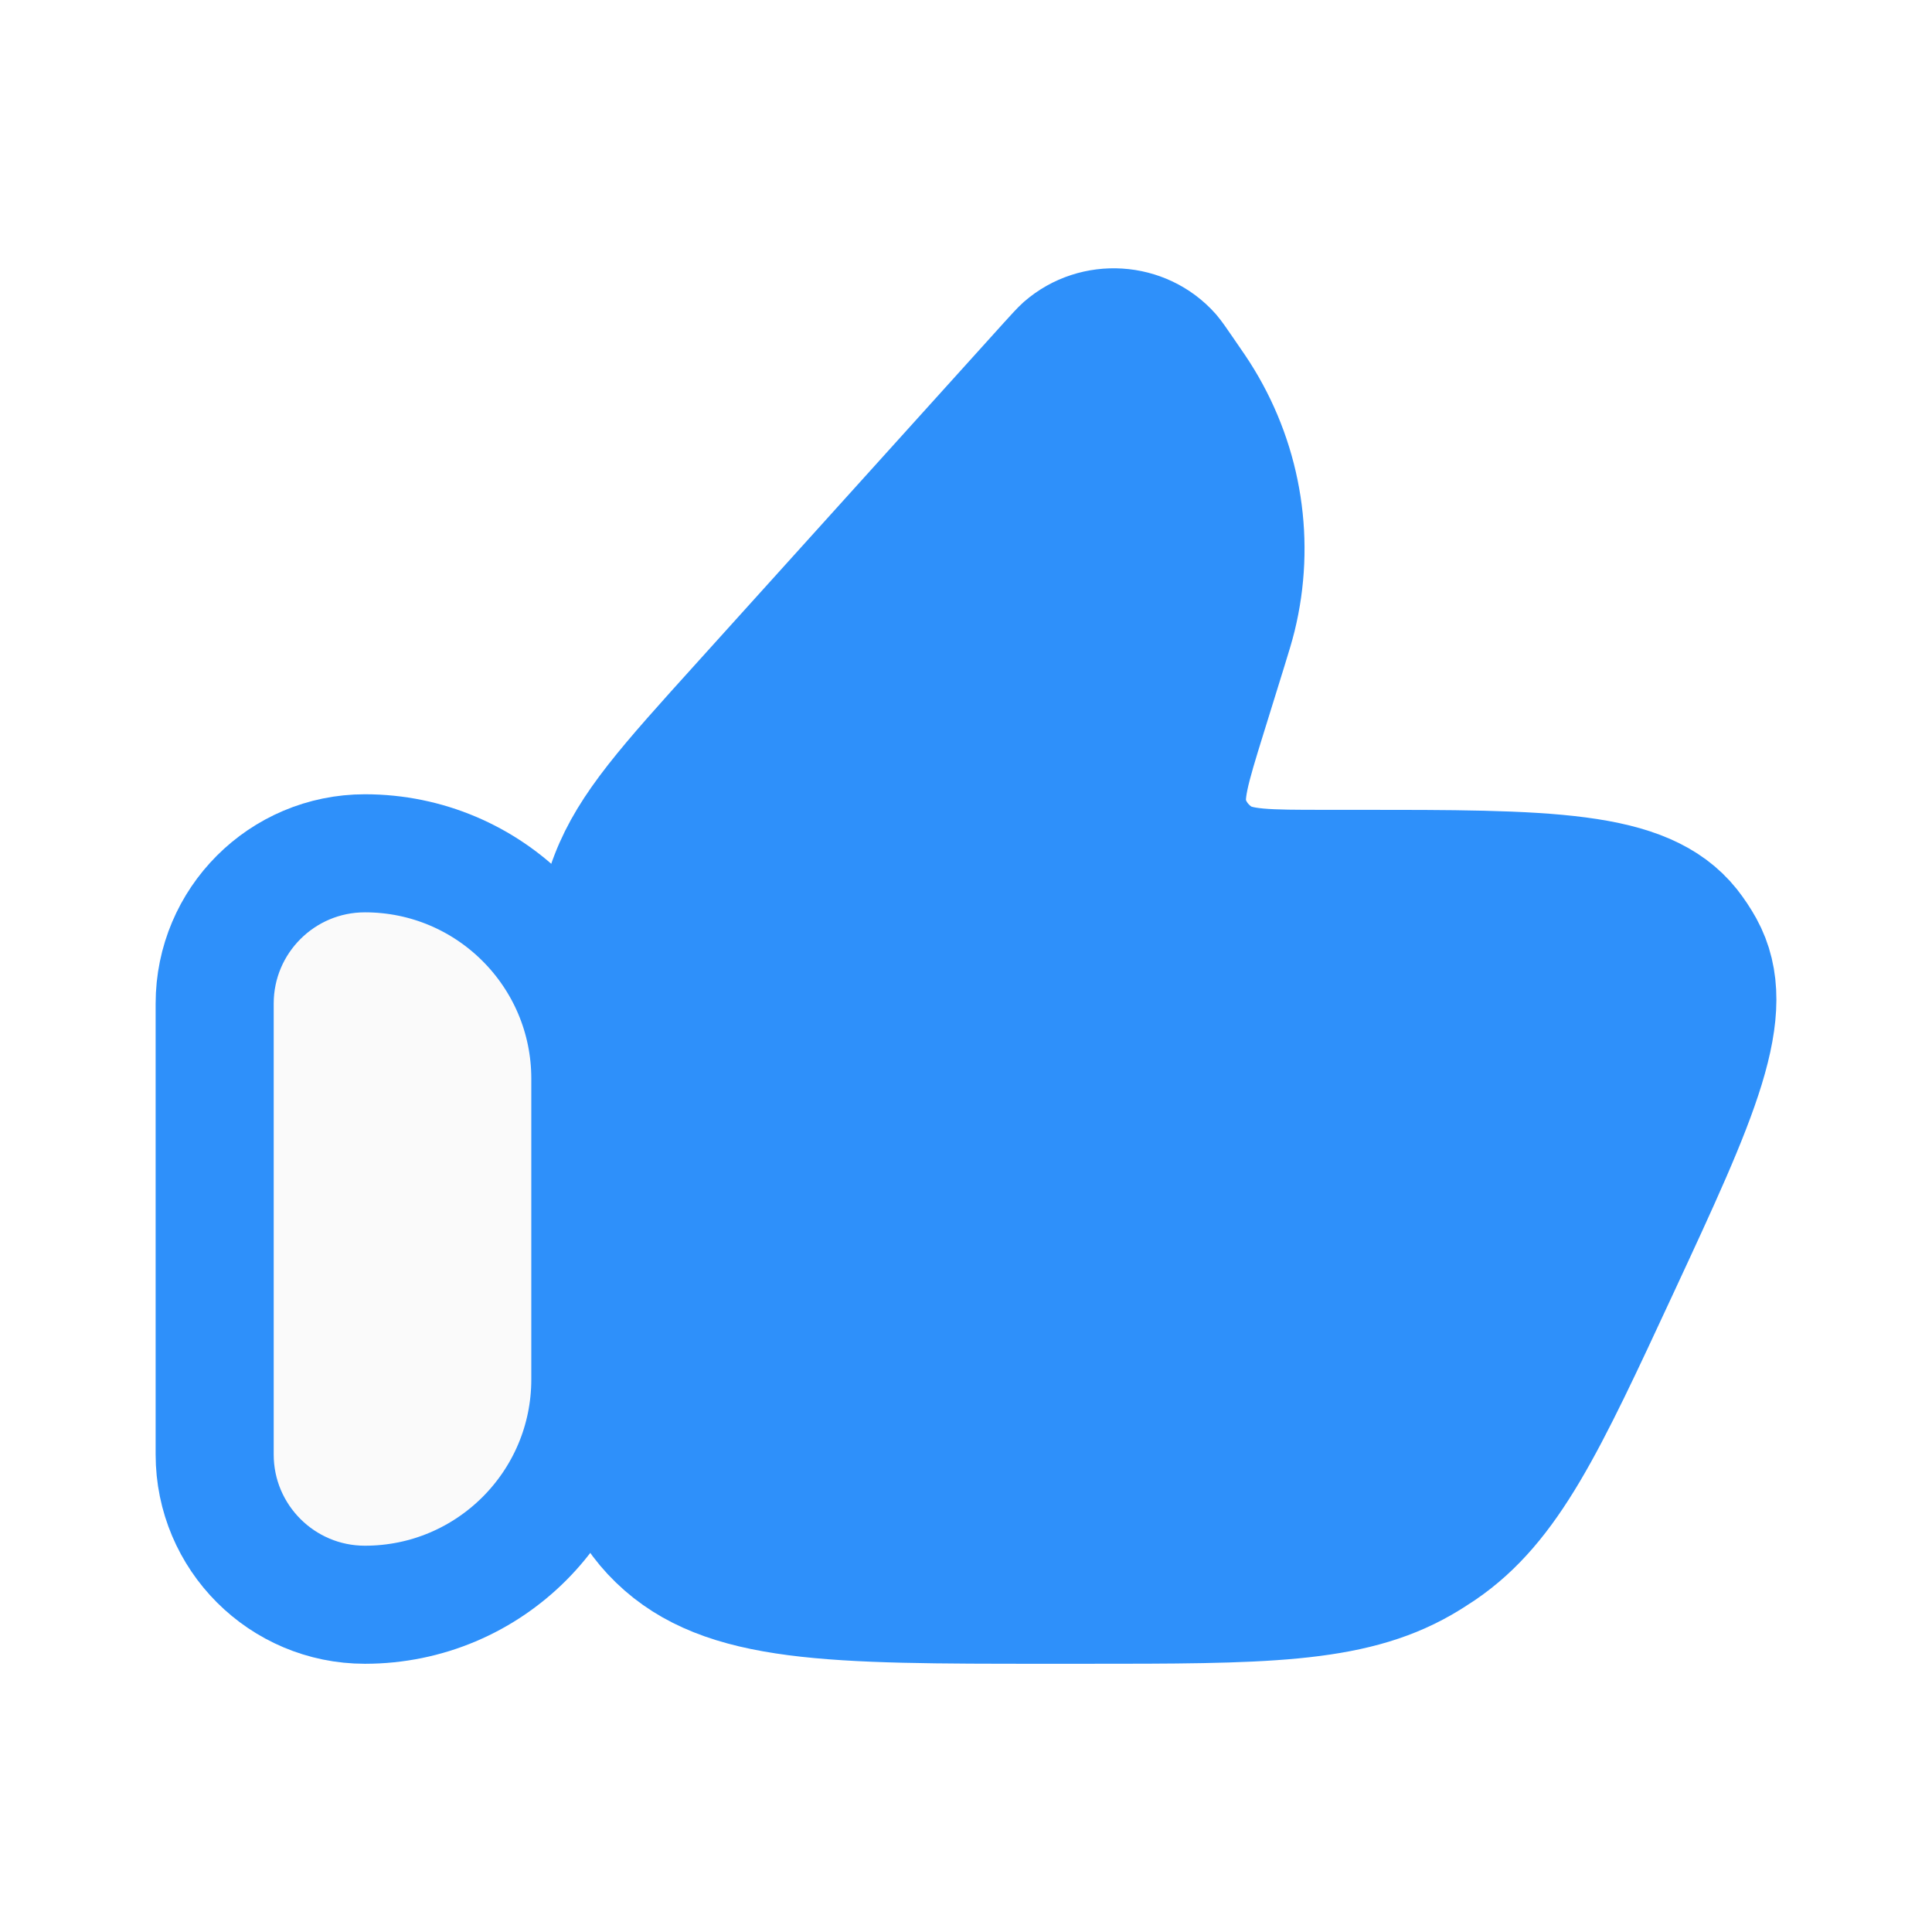
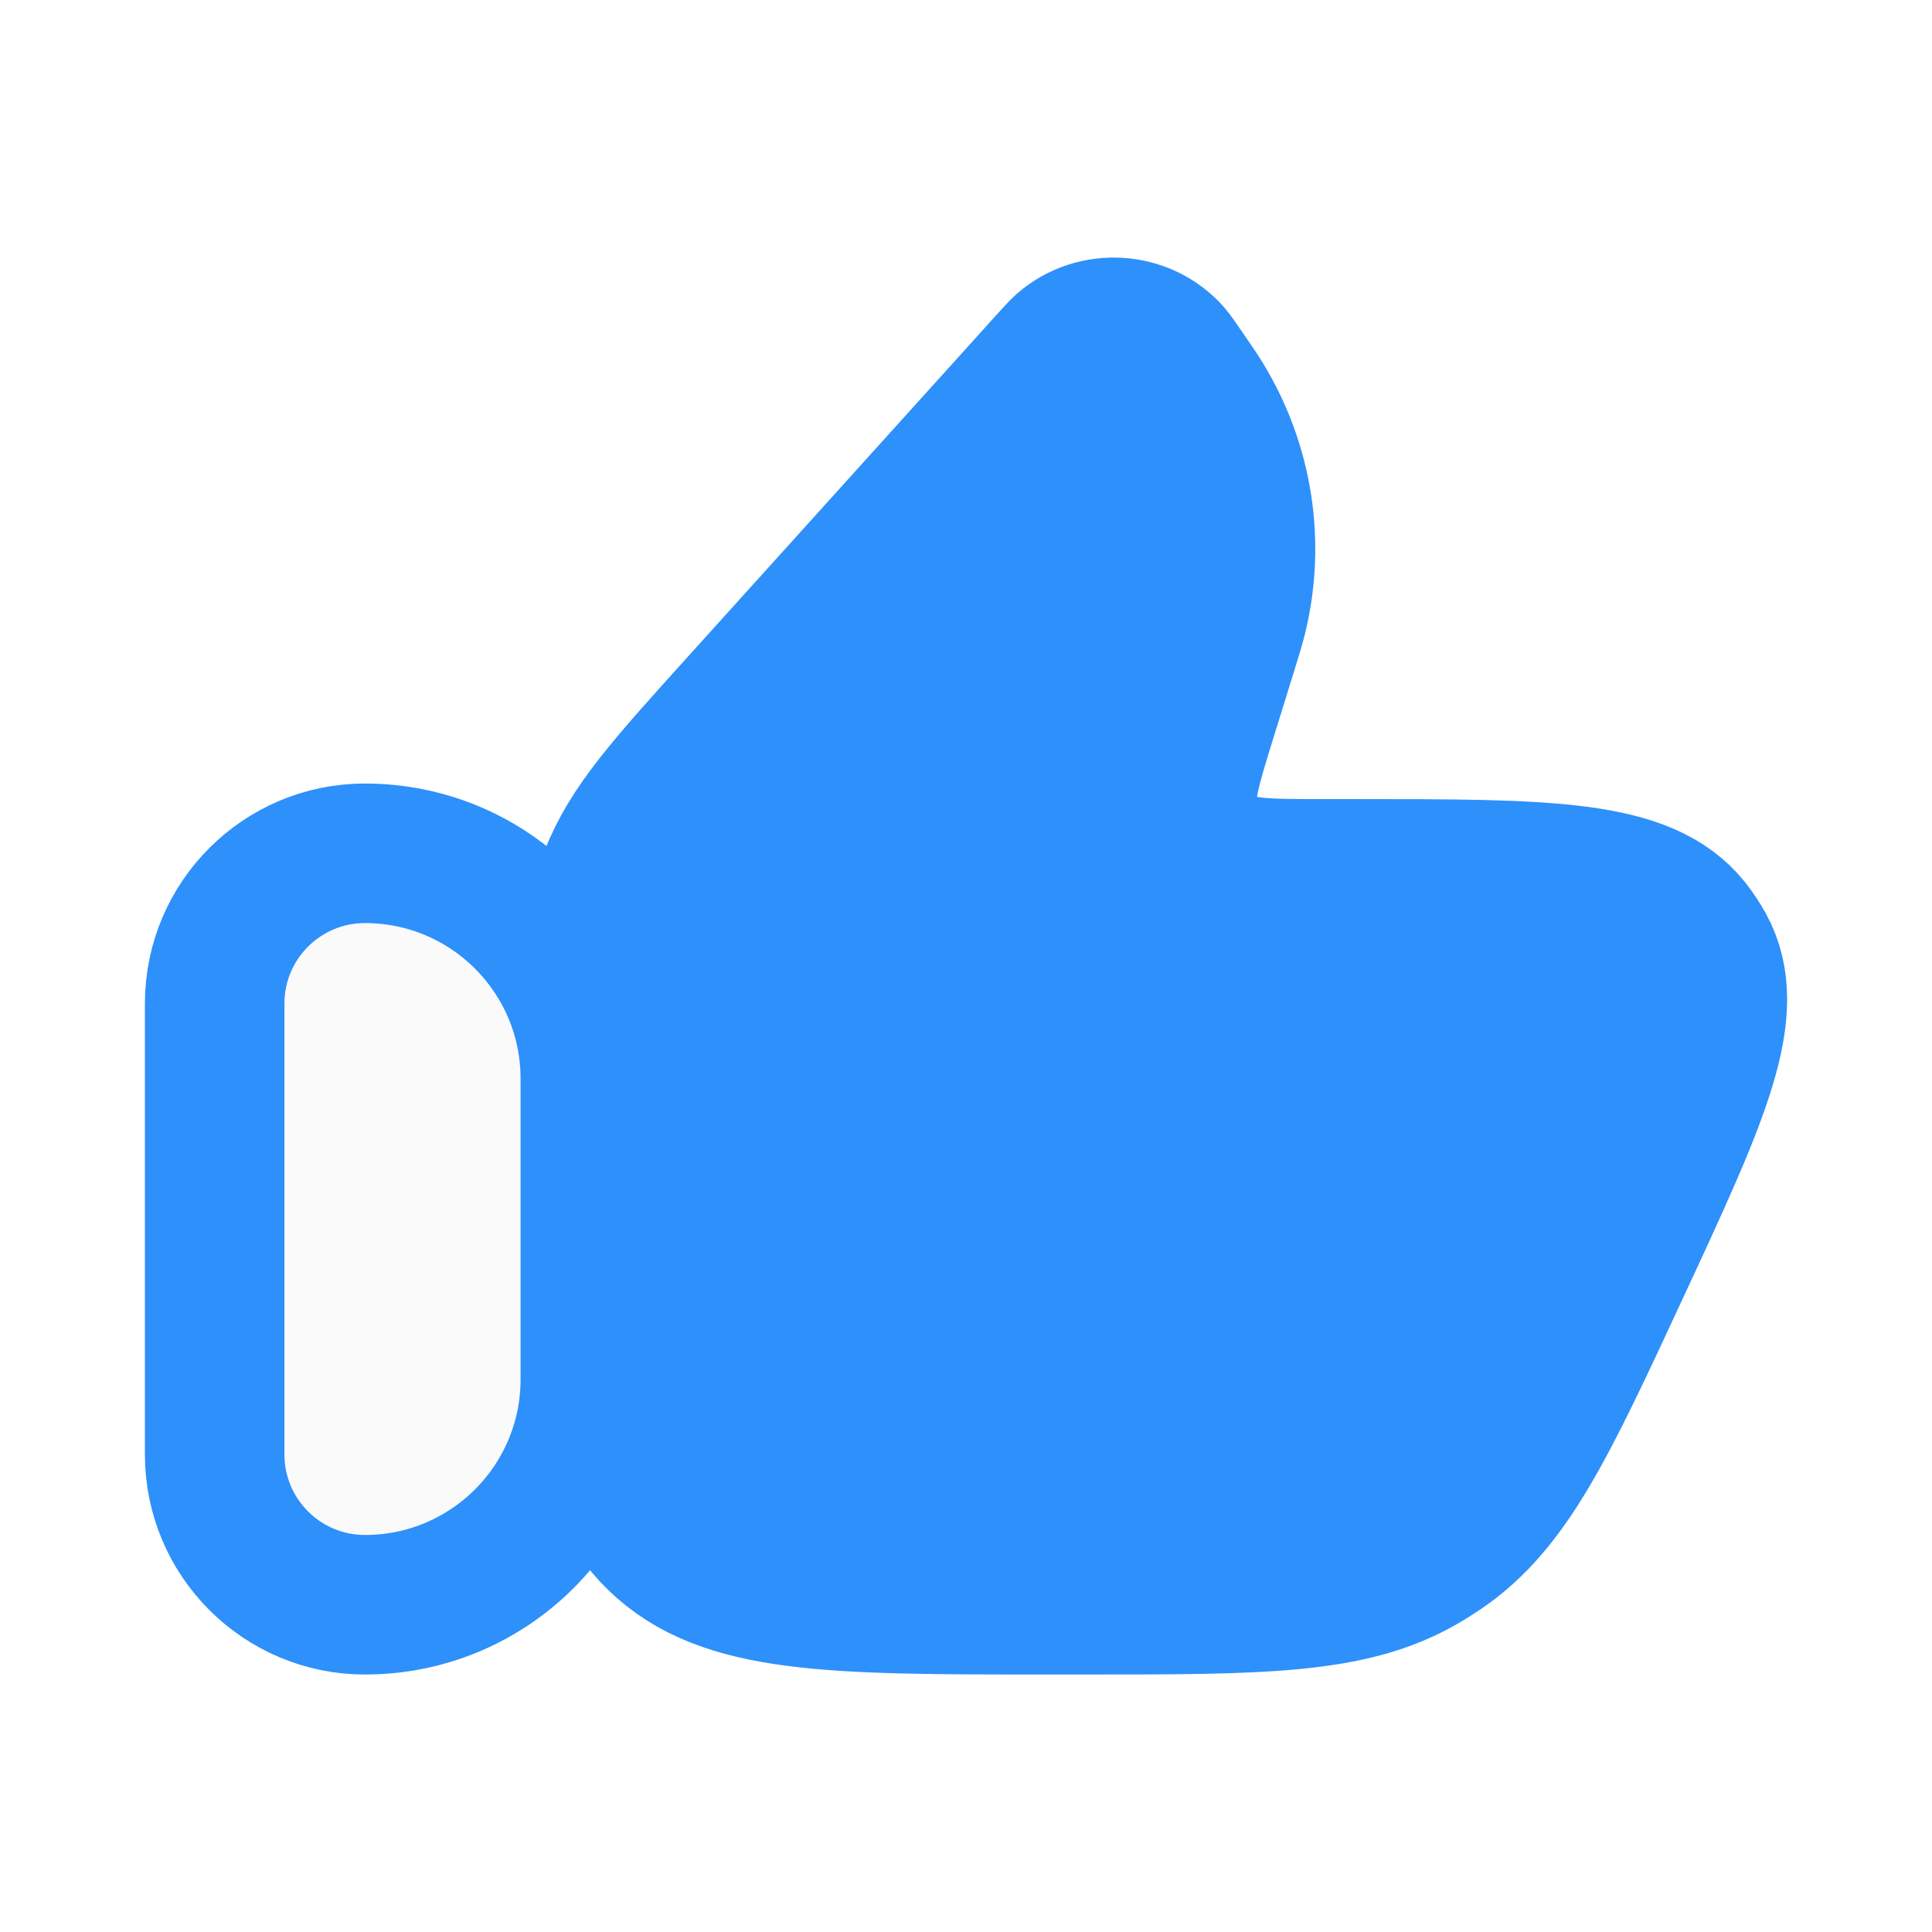
<svg xmlns="http://www.w3.org/2000/svg" viewBox="0 0 18 18" fill="none">
-   <path d="M11.435 6.064L11.248 6.667C11.095 7.16 11.019 7.407 11.078 7.602C11.125 7.759 11.23 7.895 11.372 7.984C11.548 8.095 11.813 8.095 12.345 8.095H12.628C14.427 8.095 15.327 8.095 15.752 8.627C15.8 8.688 15.843 8.753 15.881 8.821C16.208 9.415 15.836 10.215 15.093 11.815C14.411 13.284 14.07 14.018 13.436 14.451C13.375 14.492 13.312 14.532 13.248 14.569C12.581 14.951 11.755 14.951 10.103 14.951H9.745C7.743 14.951 6.743 14.951 6.121 14.349C5.499 13.746 5.499 12.777 5.499 10.837V10.156C5.499 9.137 5.499 8.627 5.68 8.161C5.861 7.694 6.207 7.311 6.9 6.544L9.764 3.372C9.836 3.293 9.872 3.253 9.903 3.225C10.199 2.968 10.655 2.997 10.914 3.289C10.941 3.321 10.972 3.365 11.032 3.453C11.127 3.59 11.174 3.659 11.215 3.727C11.585 4.337 11.696 5.062 11.527 5.75C11.508 5.827 11.484 5.906 11.435 6.064Z" fill="#2E90FA" stroke="#2E90FA" stroke-width="1.1" stroke-linecap="round" stroke-linejoin="round" />
-   <path d="M2 9.35C2 8.577 2.627 7.95 3.4 7.95C4.56 7.95 5.5 8.89 5.5 10.05V12.851C5.5 14.011 4.56 14.951 3.4 14.951C2.627 14.951 2 14.324 2 13.551V9.35Z" fill="#FAFAFA" stroke="#2E90FA" stroke-width="1.1" stroke-linecap="round" stroke-linejoin="round" />
+   <path d="M11.435 6.064L11.248 6.667C11.095 7.16 11.019 7.407 11.078 7.602C11.125 7.759 11.23 7.895 11.372 7.984C11.548 8.095 11.813 8.095 12.345 8.095H12.628C14.427 8.095 15.327 8.095 15.752 8.627C15.8 8.688 15.843 8.753 15.881 8.821C16.208 9.415 15.836 10.215 15.093 11.815C14.411 13.284 14.07 14.018 13.436 14.451C13.375 14.492 13.312 14.532 13.248 14.569C12.581 14.951 11.755 14.951 10.103 14.951H9.745C7.743 14.951 6.743 14.951 6.121 14.349C5.499 13.746 5.499 12.777 5.499 10.837V10.156C5.499 9.137 5.499 8.627 5.68 8.161C5.861 7.694 6.207 7.311 6.9 6.544L9.764 3.372C9.836 3.293 9.872 3.253 9.903 3.225C10.199 2.968 10.655 2.997 10.914 3.289C10.941 3.321 10.972 3.365 11.032 3.453C11.127 3.59 11.174 3.659 11.215 3.727C11.585 4.337 11.696 5.062 11.527 5.75C11.508 5.827 11.484 5.906 11.435 6.064Z" fill="#2E90FA" stroke="#2E90FA" stroke-width="1.3" stroke-linecap="round" stroke-linejoin="round" />
+   <path d="M2 9.35C2 8.577 2.627 7.95 3.4 7.95C4.56 7.95 5.5 8.89 5.5 10.05V12.851C5.5 14.011 4.56 14.951 3.4 14.951C2.627 14.951 2 14.324 2 13.551V9.35Z" fill="#FAFAFA" stroke="#2E90FA" stroke-width="1.3" stroke-linecap="round" stroke-linejoin="round" />
</svg>
